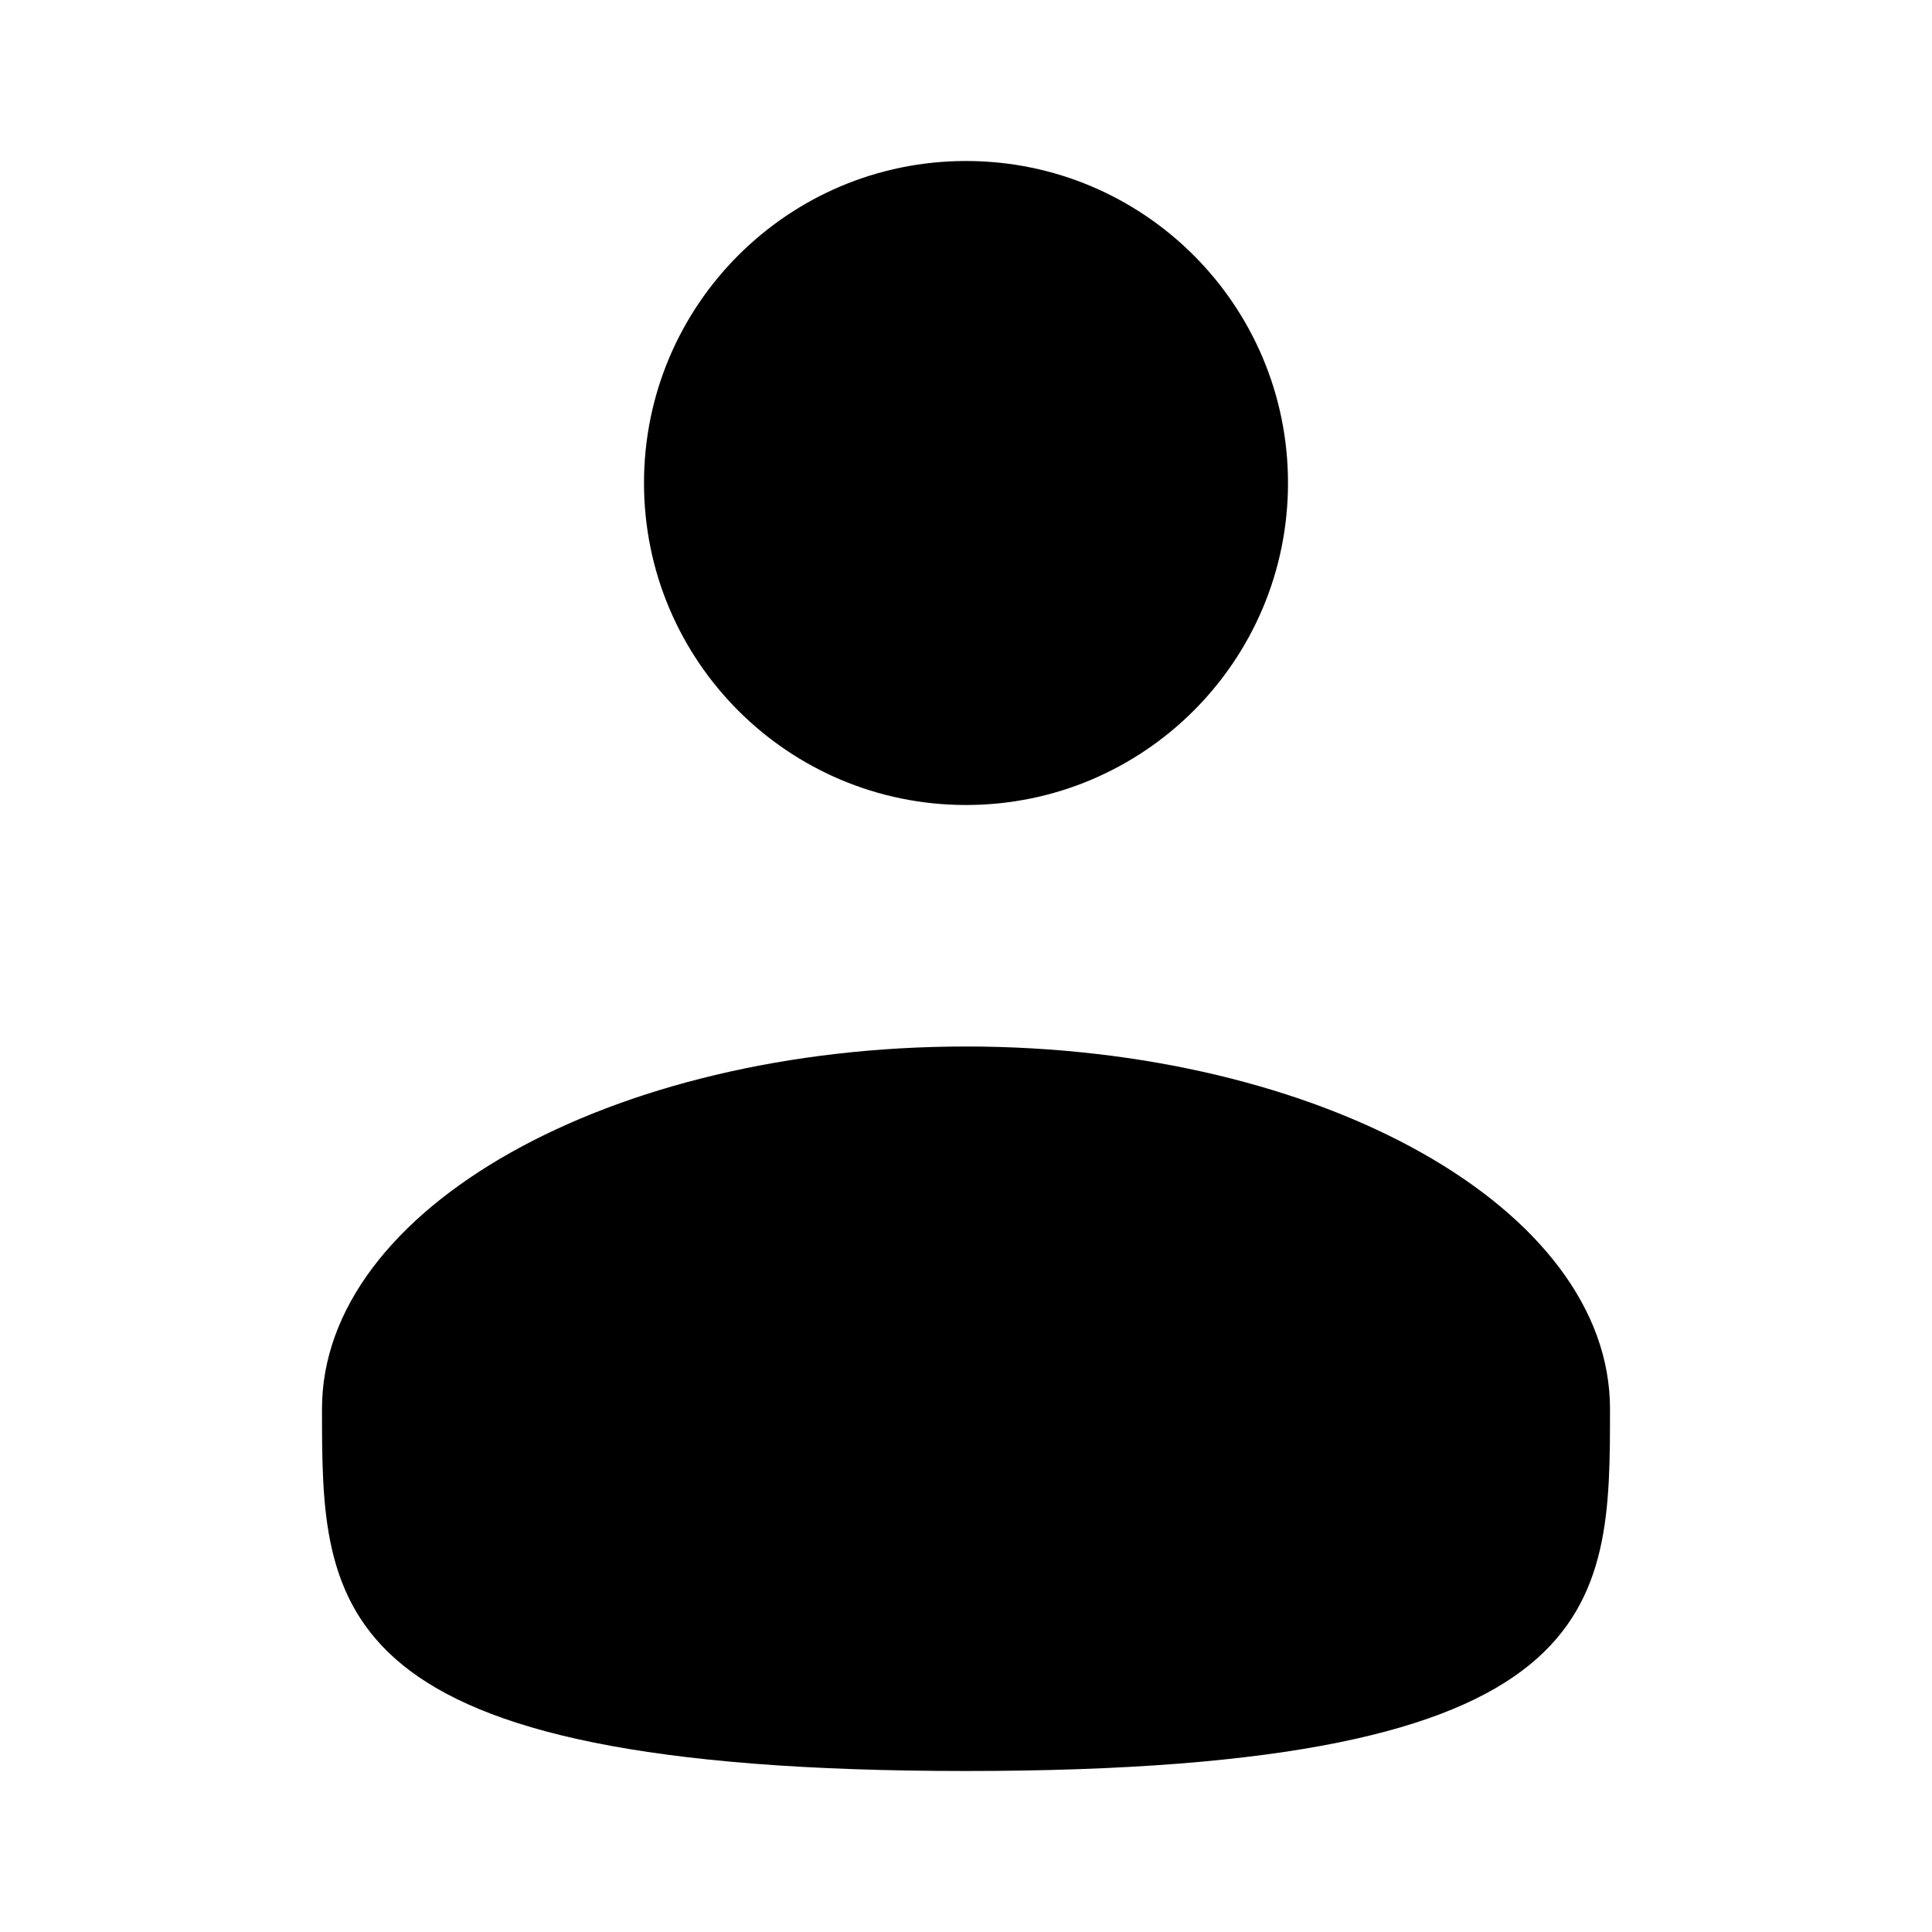
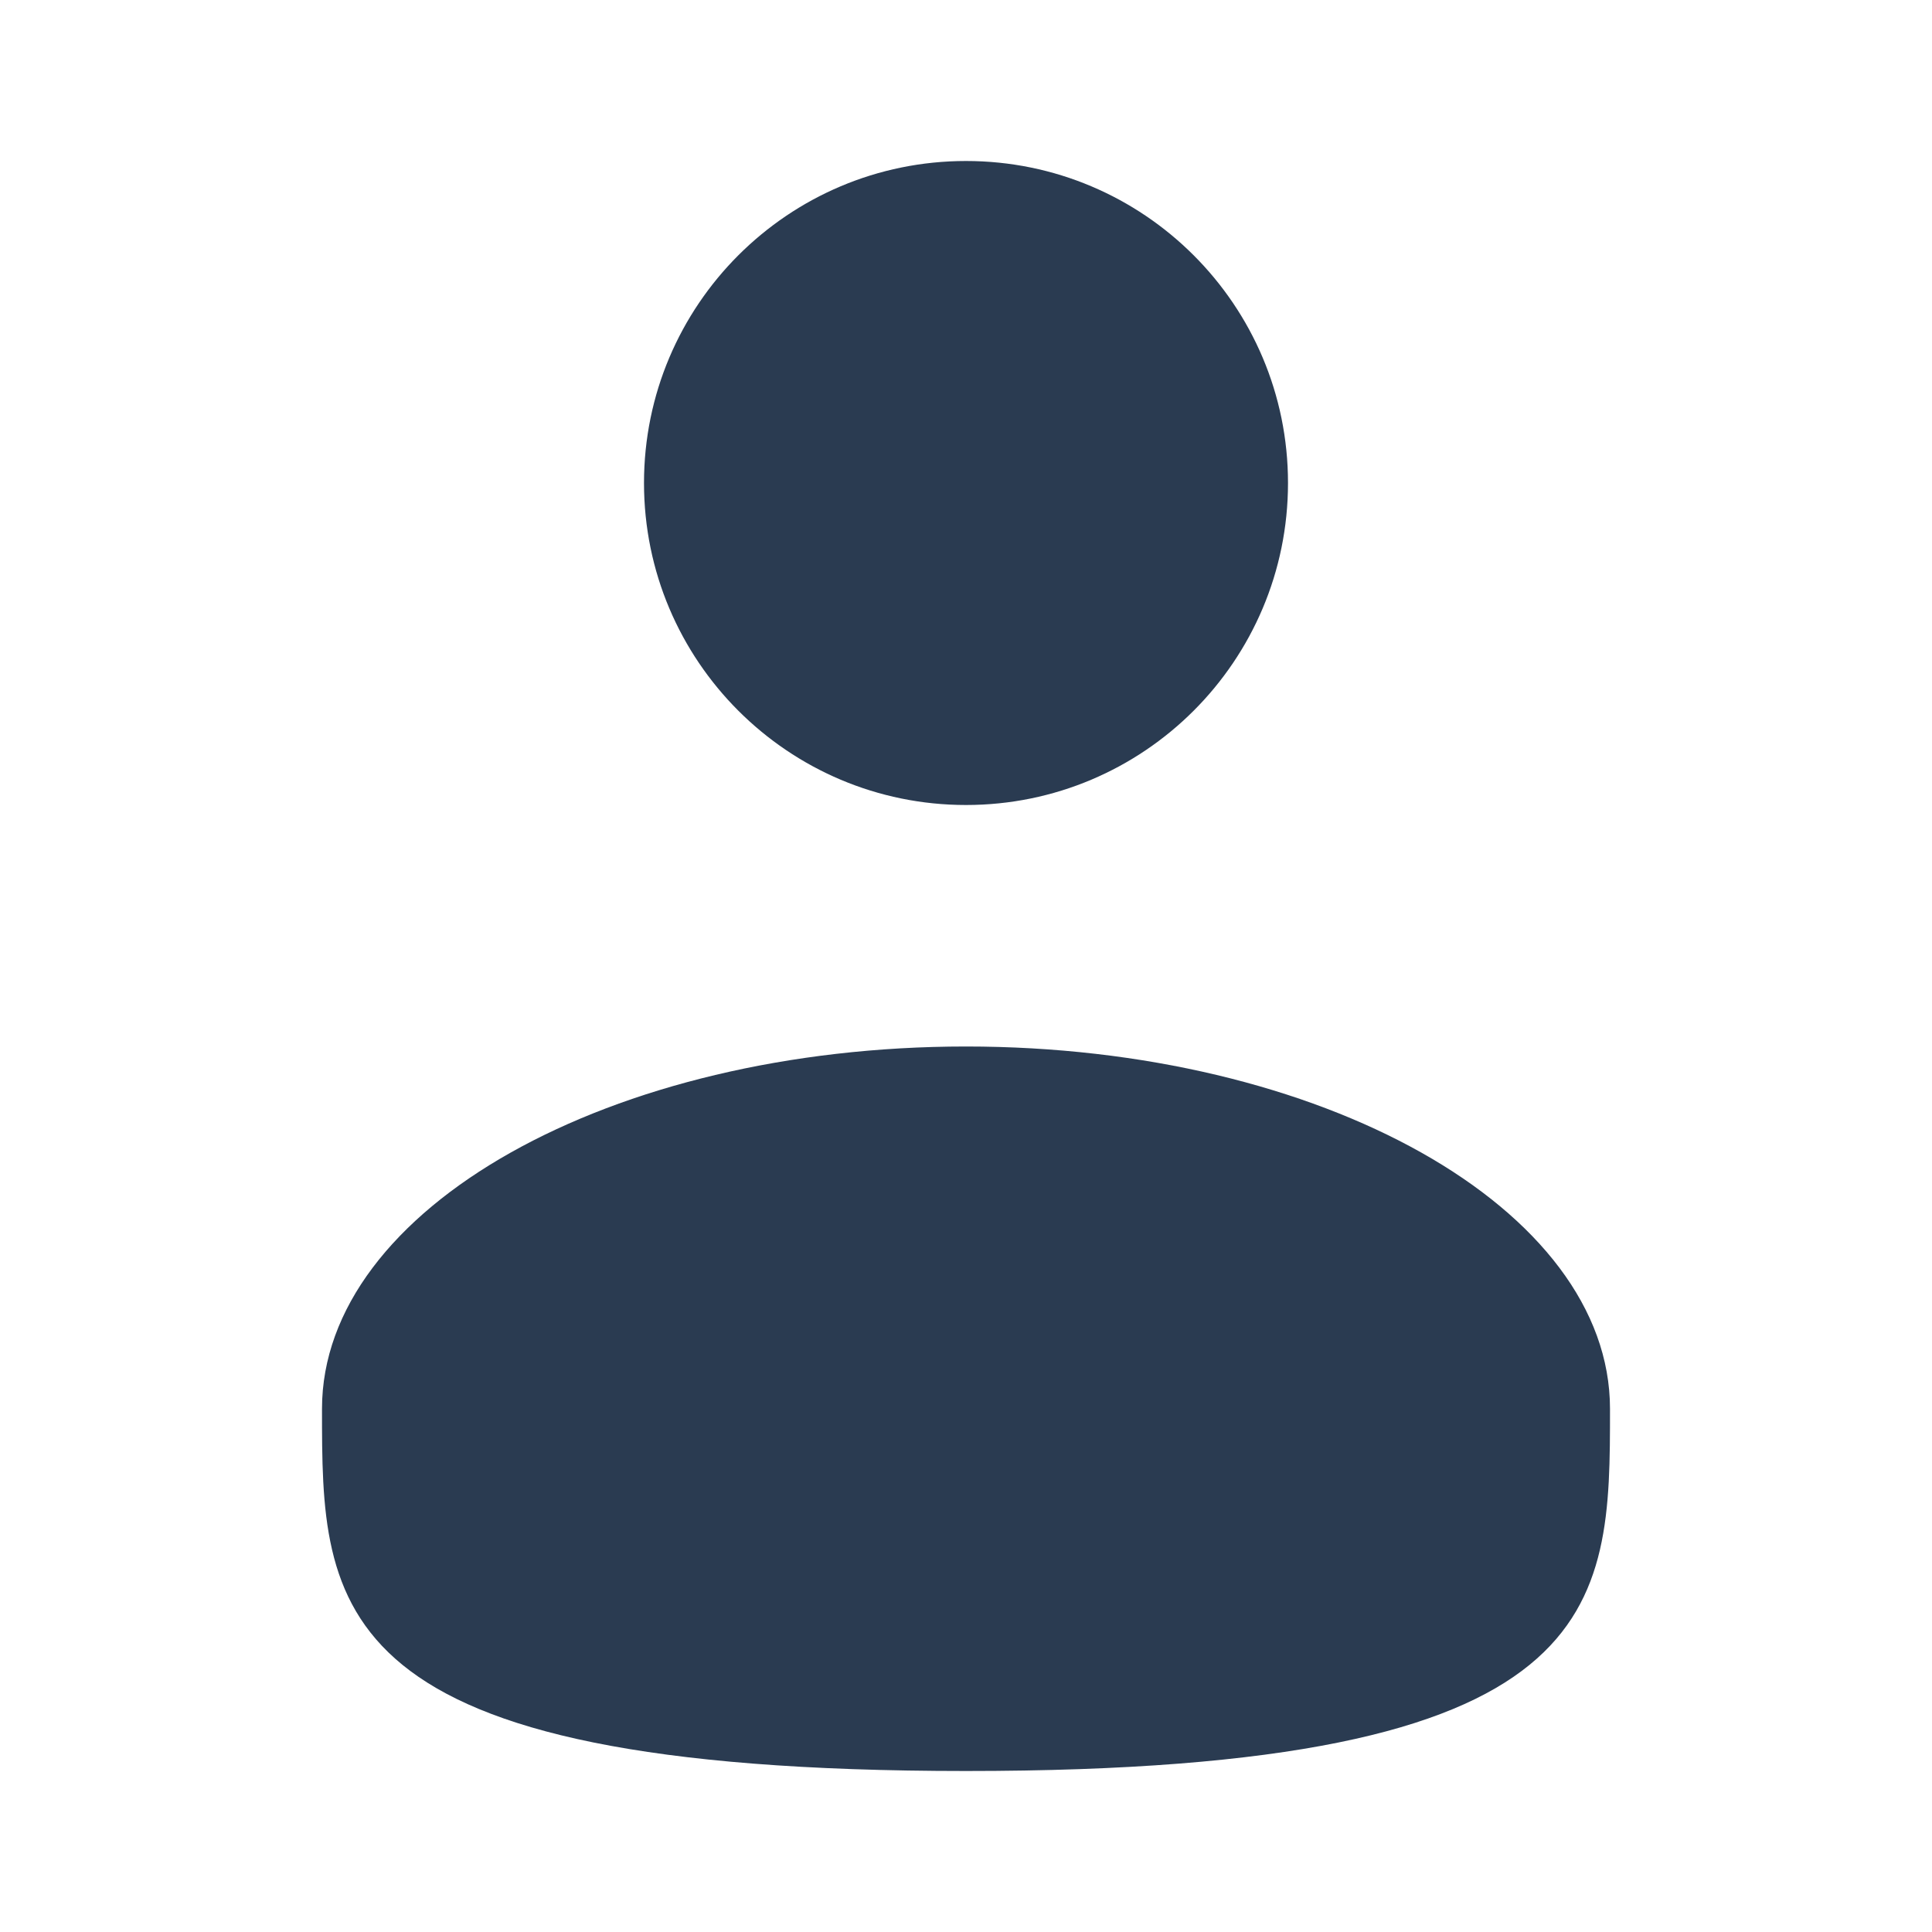
<svg xmlns="http://www.w3.org/2000/svg" width="800px" height="800px" viewBox="0 0 24 24" fill="none">
-   <circle cx="12" cy="6" r="4" fill="#000000" />
-   <path d="M20 17.5C20 19.985 20 22 12 22C4 22 4 19.985 4 17.5C4 15.015 7.582 13 12 13C16.418 13 20 15.015 20 17.5Z" fill="#000000" />
+   <circle cx="12" cy="6" r="4" fill="#2a3b51" />
+   <path d="M20 17.5C20 19.985 20 22 12 22C4 22 4 19.985 4 17.5C4 15.015 7.582 13 12 13C16.418 13 20 15.015 20 17.5Z" fill="#2a3b51" />
</svg>
